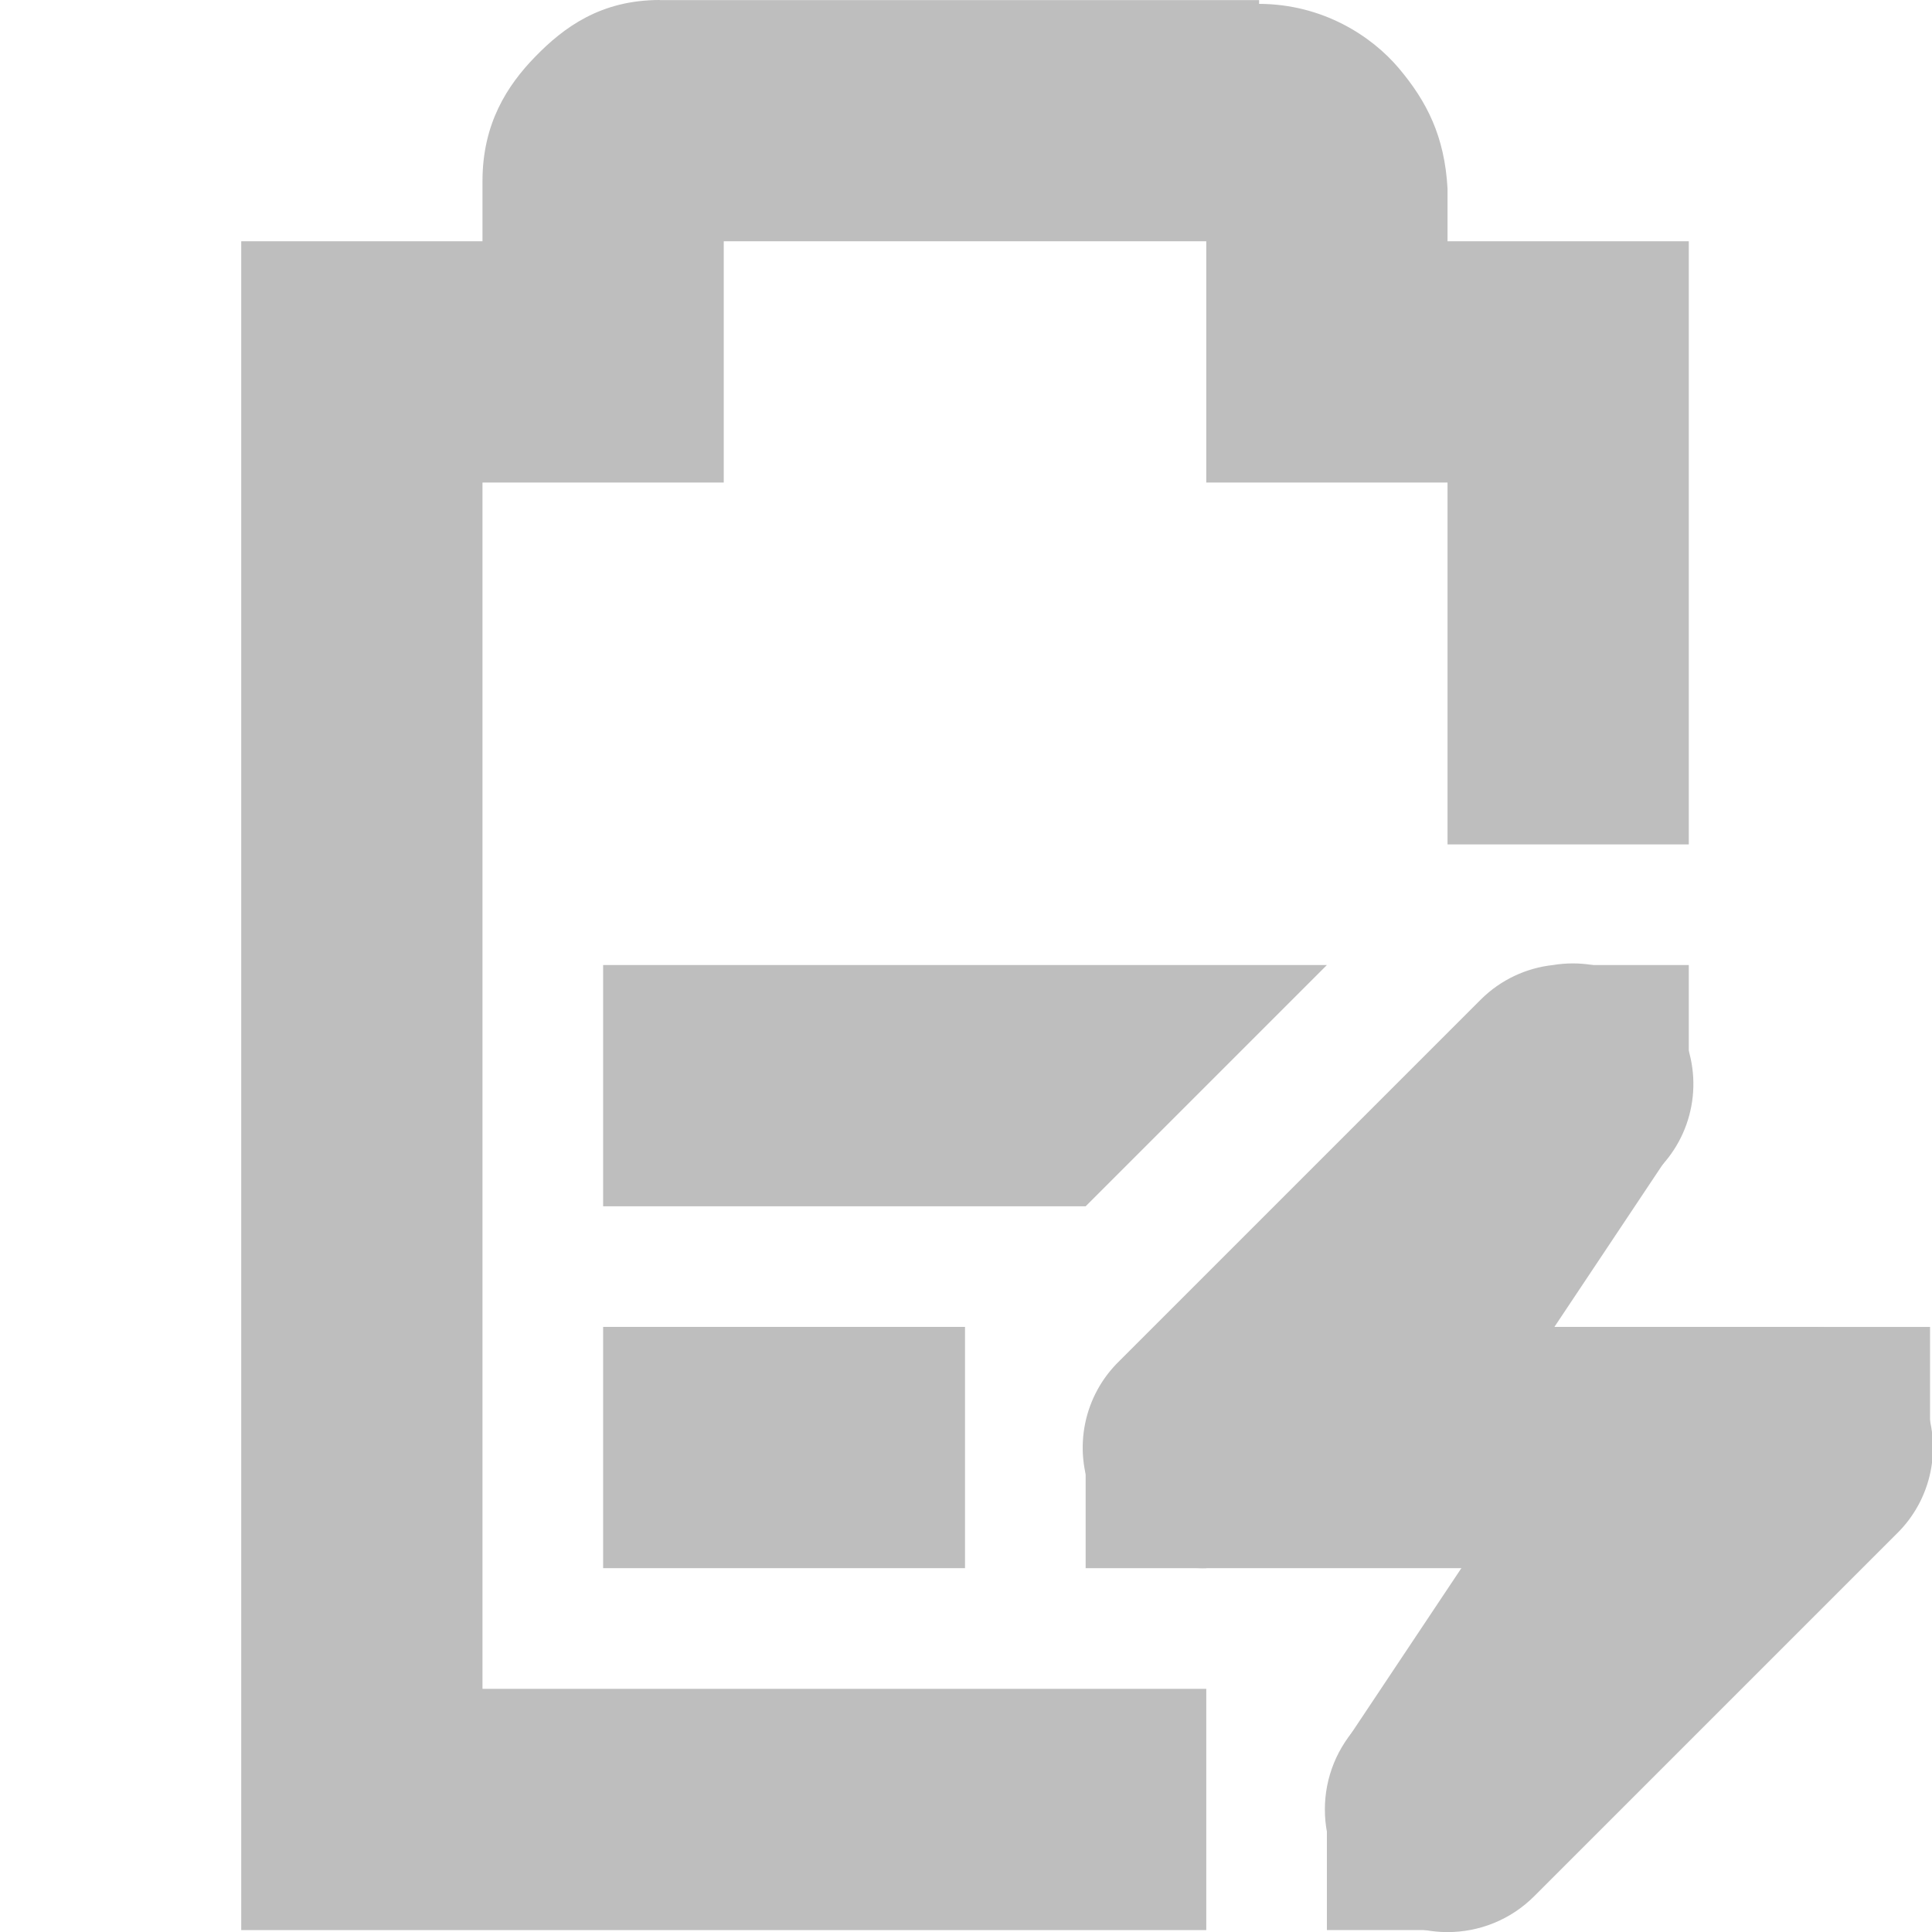
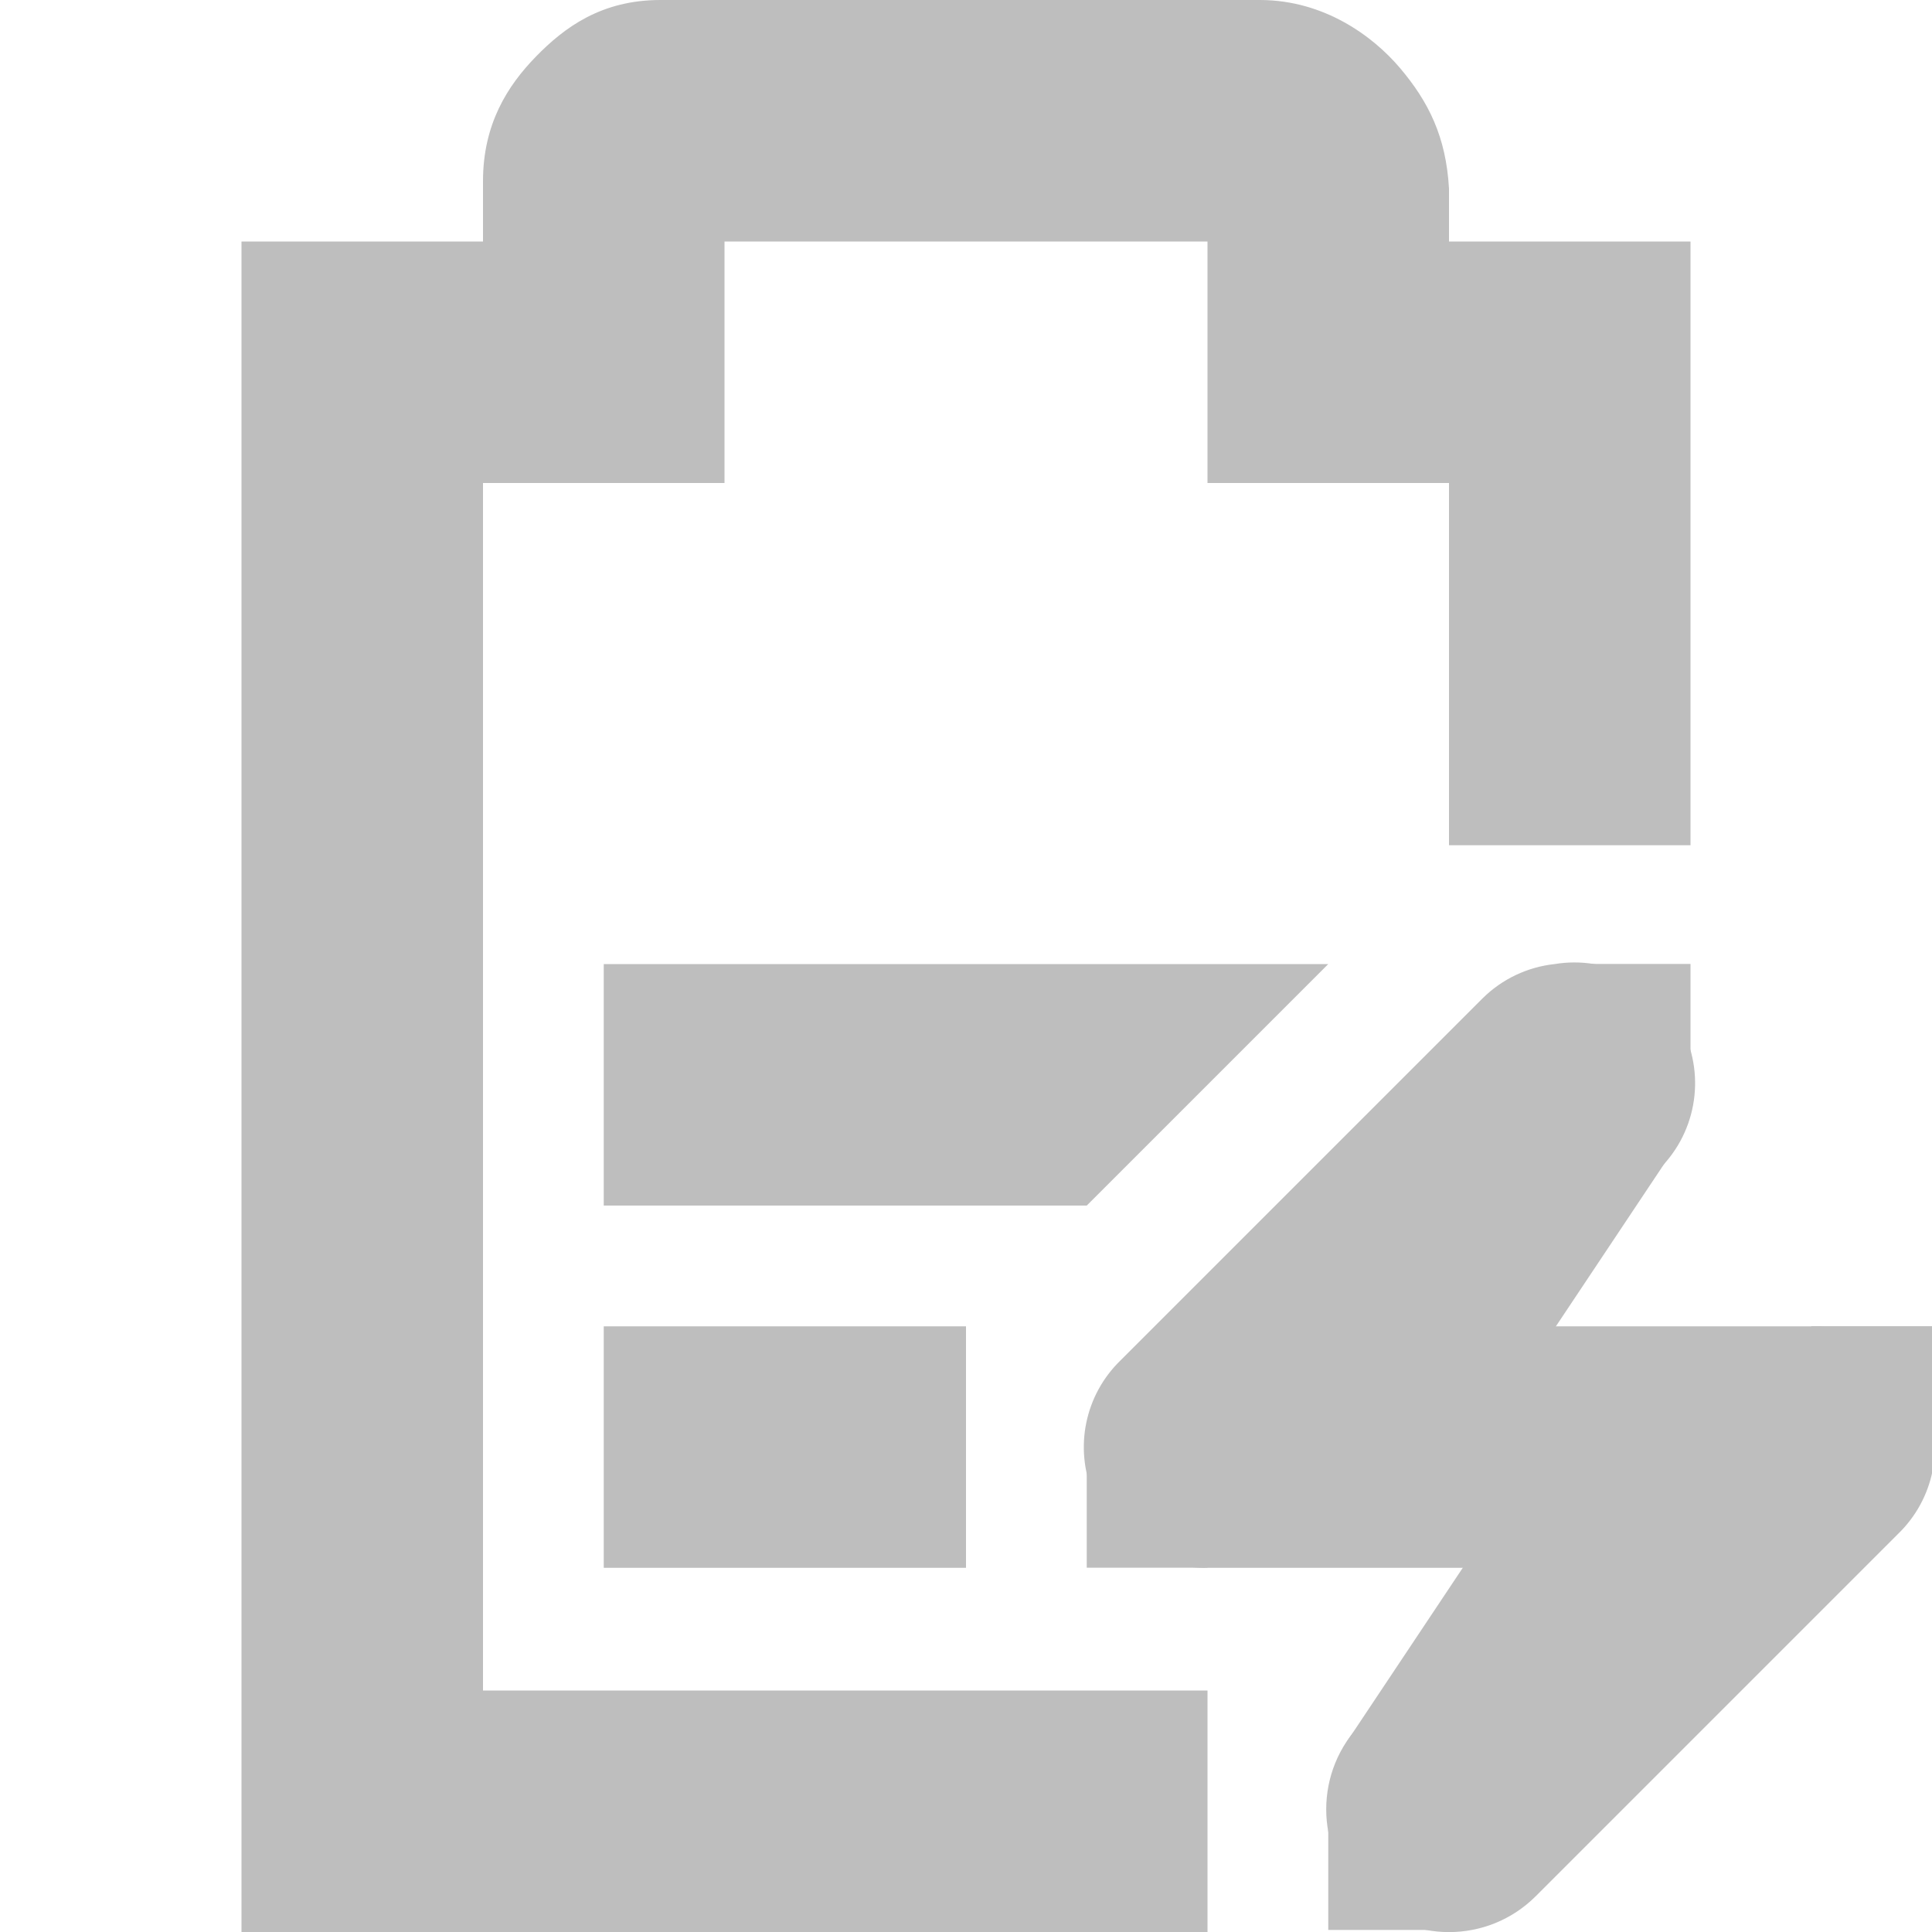
- <svg xmlns="http://www.w3.org/2000/svg" height="16.016" width="16.01">
-   <g fill="#bebebe" transform="translate(-201.0002 -217)">
-     <path d="m206 225v2h4l1-1 1-1zm0 3v2h3v-2z" />
-     <path d="m206.469 217c-.49 0-.796.228-1.031.469s-.438.558-.438 1.031v.5h-1-1v1 12 1h1 7v-2h-6v-10h1 1v-1-1h4v1 1h1 1v3h2v-4-1h-1-1v-.375-.031-.031c-.024-.431-.17-.721-.406-1-.224-.264-.627-.529-1.156-.531v-.031h-.062-4.906z" />
-     <path d="m213.875 225a1 1 0 0 0 -.594.281l-3 3a1 1 0 0 0 .719 1.719h2.562l-1.281 1.281a1.016 1.016 0 1 0 1.438 1.438l3-3a1 1 0 0 0 -.719-1.719h-2.562l1.281-1.281a1 1 0 0 0 -.844-1.719z" />
-     <path d="m216 228h1v1h-1z" />
-     <path d="m210 229h1v1h-1z" />
-     <path d="m214 225h1v1h-1z" />
-     <path d="m212 232h1v1h-1z" />
-     <path d="m213.156 225.438-2 3 1.688 1.125 2-3z" />
-     <path d="m214.156 228.438-2 3 1.688 1.125 2-3z" />
+ <svg xmlns="http://www.w3.org/2000/svg" height="16" width="16">
+   <g fill="#bebebe">
+     <path d="m5 7.984v2h4l1-1 1-1zm0 3v2h3v-2z" />
+     <path d="m12.875 7.984a1 1 0 0 0 -.594.281l-3 3a1 1 0 0 0 .719 1.719h2.562l-1.281 1.281a1.016 1.016 0 1 0 1.438 1.438l3-3a1 1 0 0 0 -.719-1.719h-2.562l1.281-1.281a1 1 0 0 0 -.844-1.719z" />
+     <path d="m15 10.983h1v1h-1z" />
+     <path d="m9 11.983h1v1h-1z" />
+     <path d="m13 7.983h1v1h-1z" />
+     <path d="m11 14.983h1v1h-1z" />
+     <path d="m12.156 8.421-2 3 1.688 1.125 2-3z" />
+     <path d="m13.156 11.421-2 3 1.688 1.125 2-3z" />
+     <path d="m5.469 0c-.49 0-.796.228-1.031.469s-.438.559-.438 1.031v.5h-2v14h8v-2h-6v-10h2v-2h4v2h2v3h2v-5h-2v-.437c-.024-.431-.17-.721-.406-1-.224-.264-.627-.561-1.156-.563z" />
  </g>
</svg>
